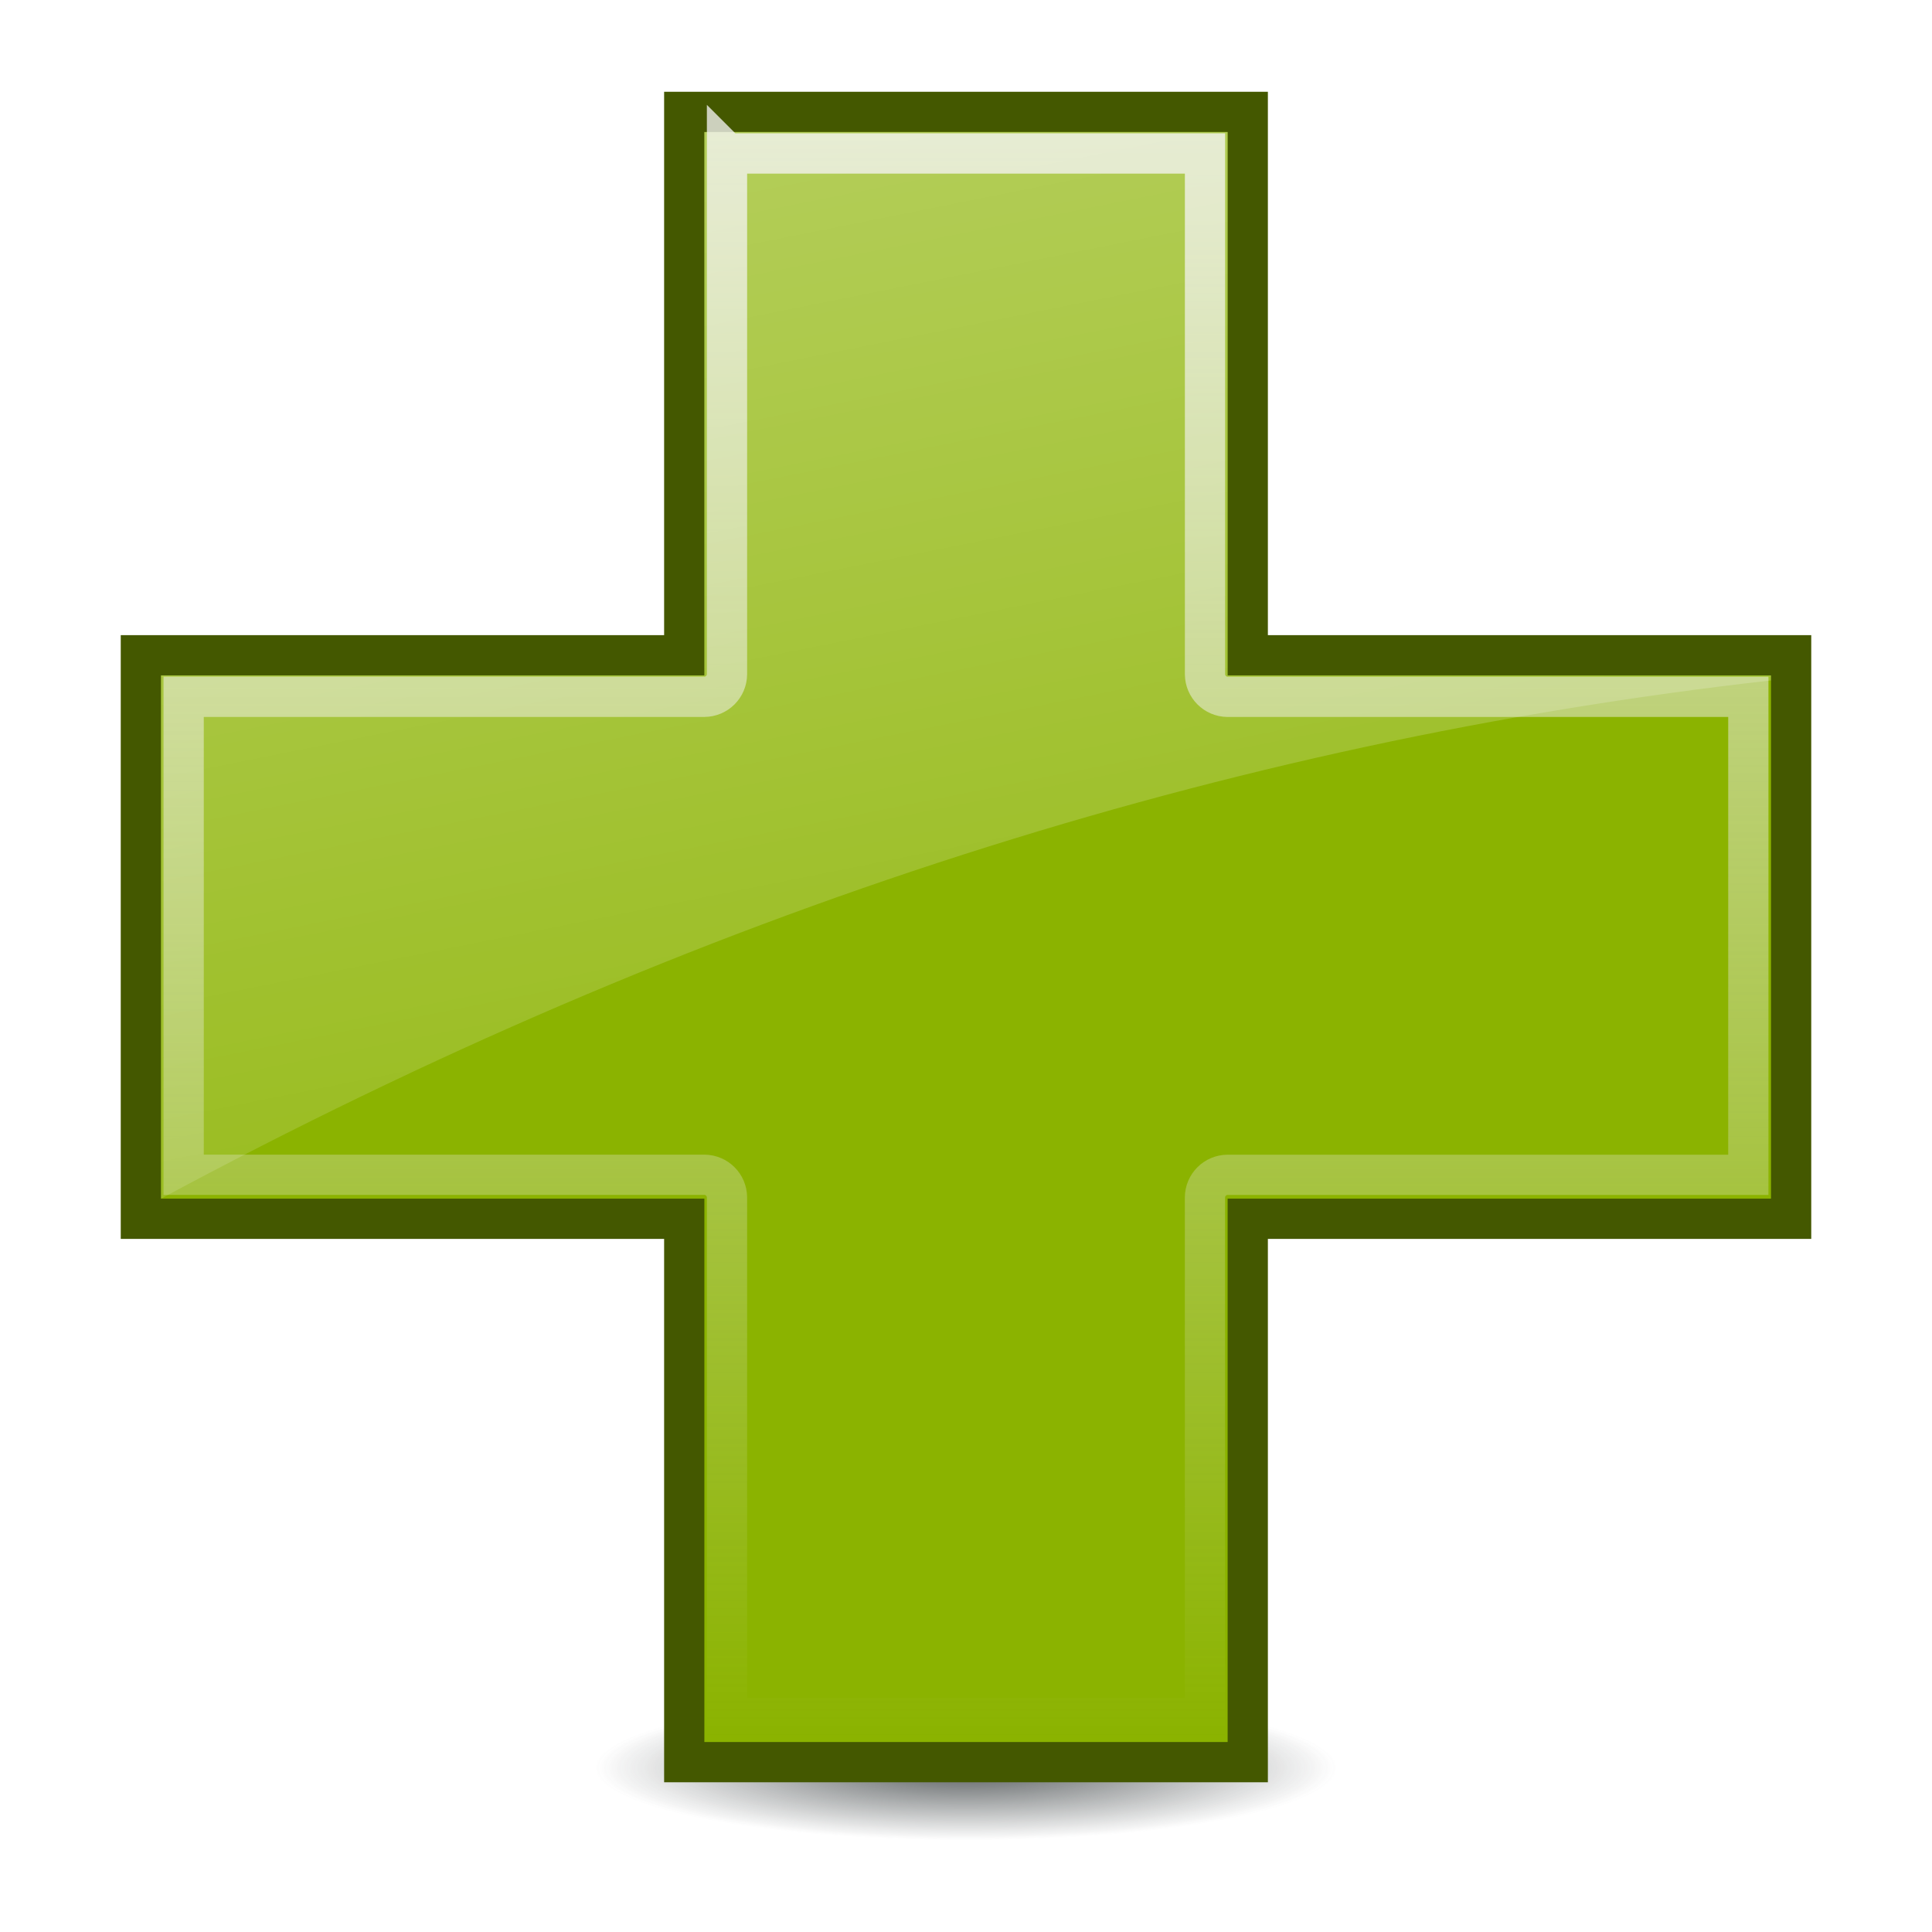
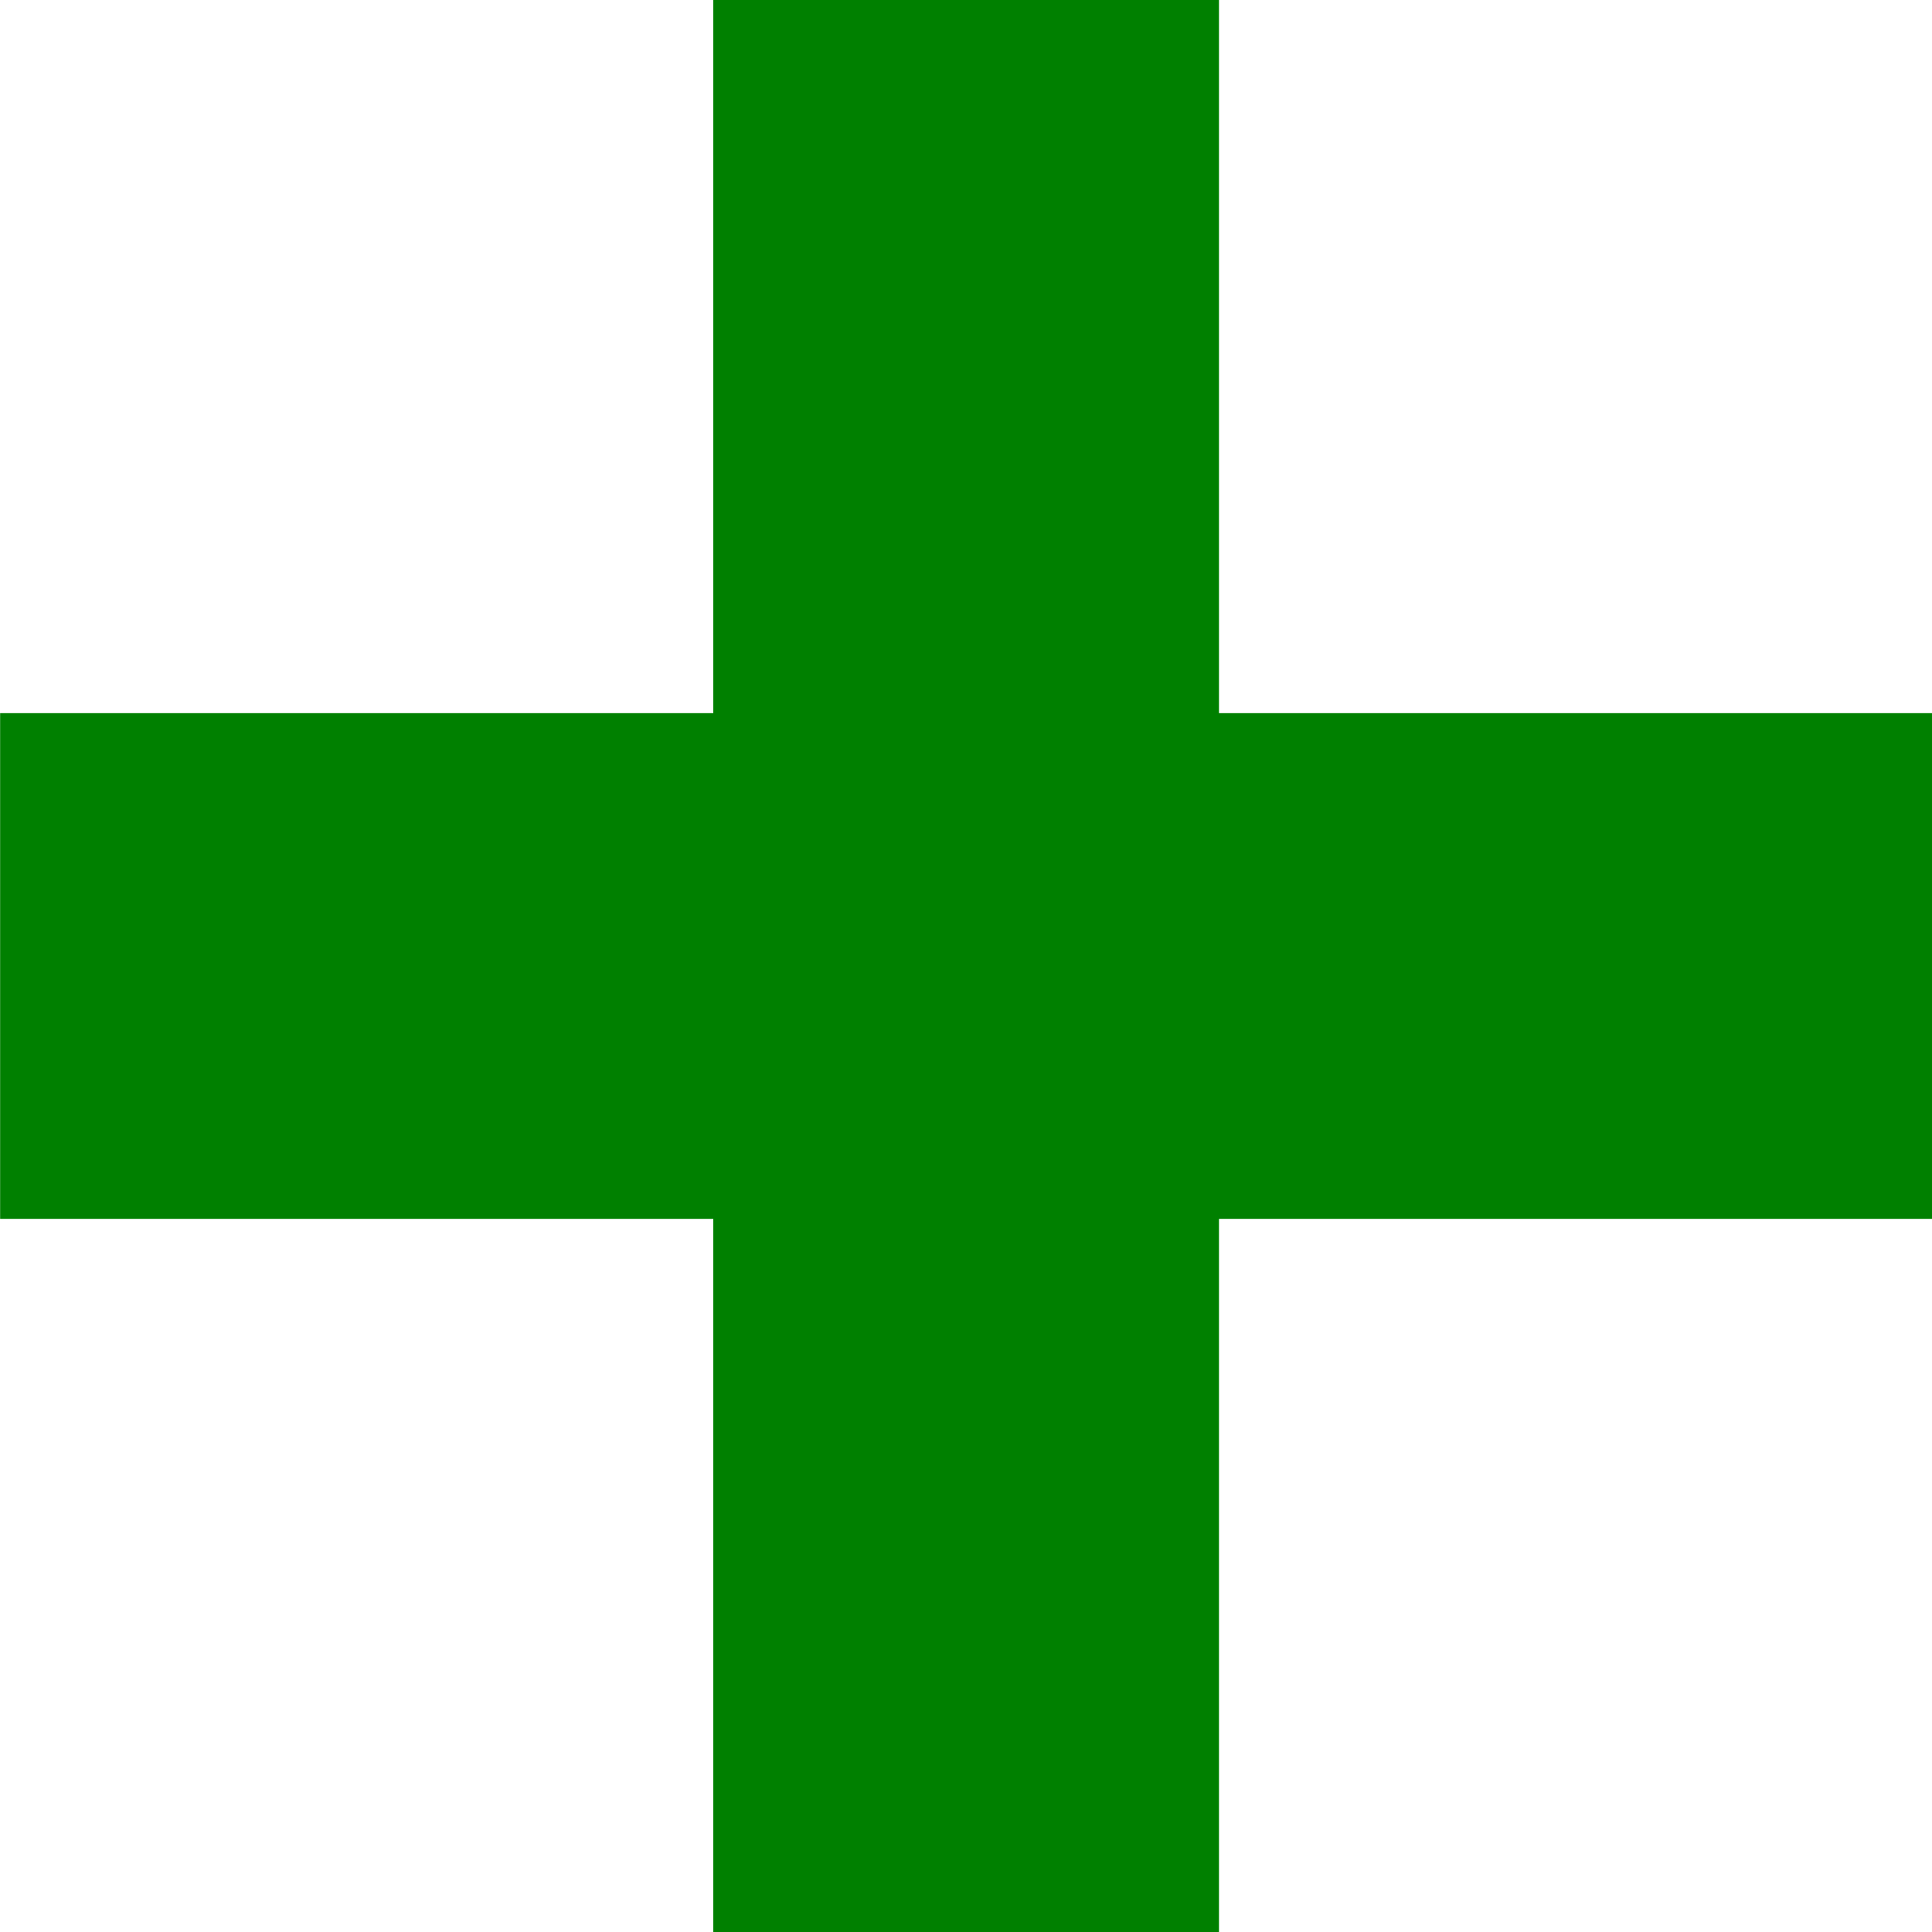
- <svg xmlns="http://www.w3.org/2000/svg" xmlns:xlink="http://www.w3.org/1999/xlink" viewBox="0 0 48 48">
-   <defs id="0">
-     <linearGradient id="2">
-       <stop id="9" stop-color="#2e3436" />
-       <stop id="A" offset="1" stop-color="#2e3436" stop-opacity="0" />
-     </linearGradient>
-     <linearGradient id="3">
-       <stop id="B" stop-color="#fff" />
-       <stop id="C" offset="1" stop-color="#fff" stop-opacity="0" />
-     </linearGradient>
-     <linearGradient id="4">
-       <stop id="D" stop-color="#eeeeec" stop-opacity="0.8" />
-       <stop id="E" offset="1" stop-color="#eeeeec" stop-opacity="0" />
-     </linearGradient>
-     <radialGradient cx="24.559" cy="44.16" r="17.928" id="5" xlink:href="#2" gradientUnits="userSpaceOnUse" gradientTransform="matrix(1,0,0,0.1003963,0,39.72951)" />
-     <linearGradient y1="4.063" x2="0" y2="43.938" id="6" xlink:href="#4" gradientUnits="userSpaceOnUse" />
-     <linearGradient x1="17.366" y1="-23.24" x2="30.01" y2="39.97" id="7" xlink:href="#3" gradientUnits="userSpaceOnUse" gradientTransform="translate(0,1003.493)" />
-   </defs>
-   <g transform="translate(0,-1004.362)" id="1">
-     <g transform="translate(0,0.1490744)" id="8">
-       <path d="m 42.487,44.163 a 17.928,1.8 0 1 1 -35.856,0 17.928,1.8 0 1 1 35.856,0 z" transform="matrix(0.5138824,0,0,0.9991797,11.37938,1004.008)" id="F" opacity="0.8" fill="url(#5)" />
-       <path d="m 16.5,1006.493 0,13.5 -13.5,0 0,15 13.5,0 0,13.5 15,0 0,-13.5 13.5,0 0,-15 -13.5,0 0,-13.5 -15,0 0,0 z" id="G" fill="#445800" />
-       <path d="m 17.5,1007.493 0,12.844 0,0.656 -0.656,0 -12.844,0 0,13 12.844,0 0.656,0 0,0.656 0,12.844 13,0 0,-12.844 0,-0.656 0.656,0 12.844,0 0,-13 -12.844,0 -0.656,0 0,-0.656 0,-12.844 -13,0 0,0 z" id="H" fill="#8bb300" />
-       <path d="m 18.062,4.562 0,12.281 0,0.656 A 0.566,0.566 0 0 1 17.5,18.062 l -0.656,0 -12.281,0 0,11.875 12.281,0 0.656,0 A 0.566,0.566 0 0 1 18.062,30.5 l 0,0.656 0,12.281 11.875,0 0,-12.281 0,-0.656 A 0.566,0.566 0 0 1 30.5,29.938 l 0.656,0 12.281,0 0,-11.875 -12.281,0 -0.656,0 A 0.566,0.566 0 0 1 29.938,17.5 l 0,-0.656 0,-12.281 -11.875,0 z" transform="translate(0,1003.463)" id="I" fill="none" stroke="url(#6)" />
-       <path d="m 17.5,1007.493 0,12.844 0,0.656 -0.656,0 -12.844,0 0,13 c 13.273,-7.144 26.53,-11.356 40,-12.875 l 0,-0.125 -12.844,0 -0.656,0 0,-0.656 0,-12.844 -13,0 0,0 z" id="J" opacity="0.6" fill="url(#7)" />
-     </g>
+ <svg xmlns="http://www.w3.org/2000/svg" id="svg2" viewBox="0 0 16 16" version="1.1">
+   <g id="layer1" transform="translate(-52.11 -598.48)">
+     <path id="rect3782" style="fill:#008000" d="m58.017 598.48v5.906h-5.906v4.188h5.906v5.906h4.188v-5.906h5.906v-4.188h-5.906v-5.906h-4.188z" />
  </g>
</svg>
